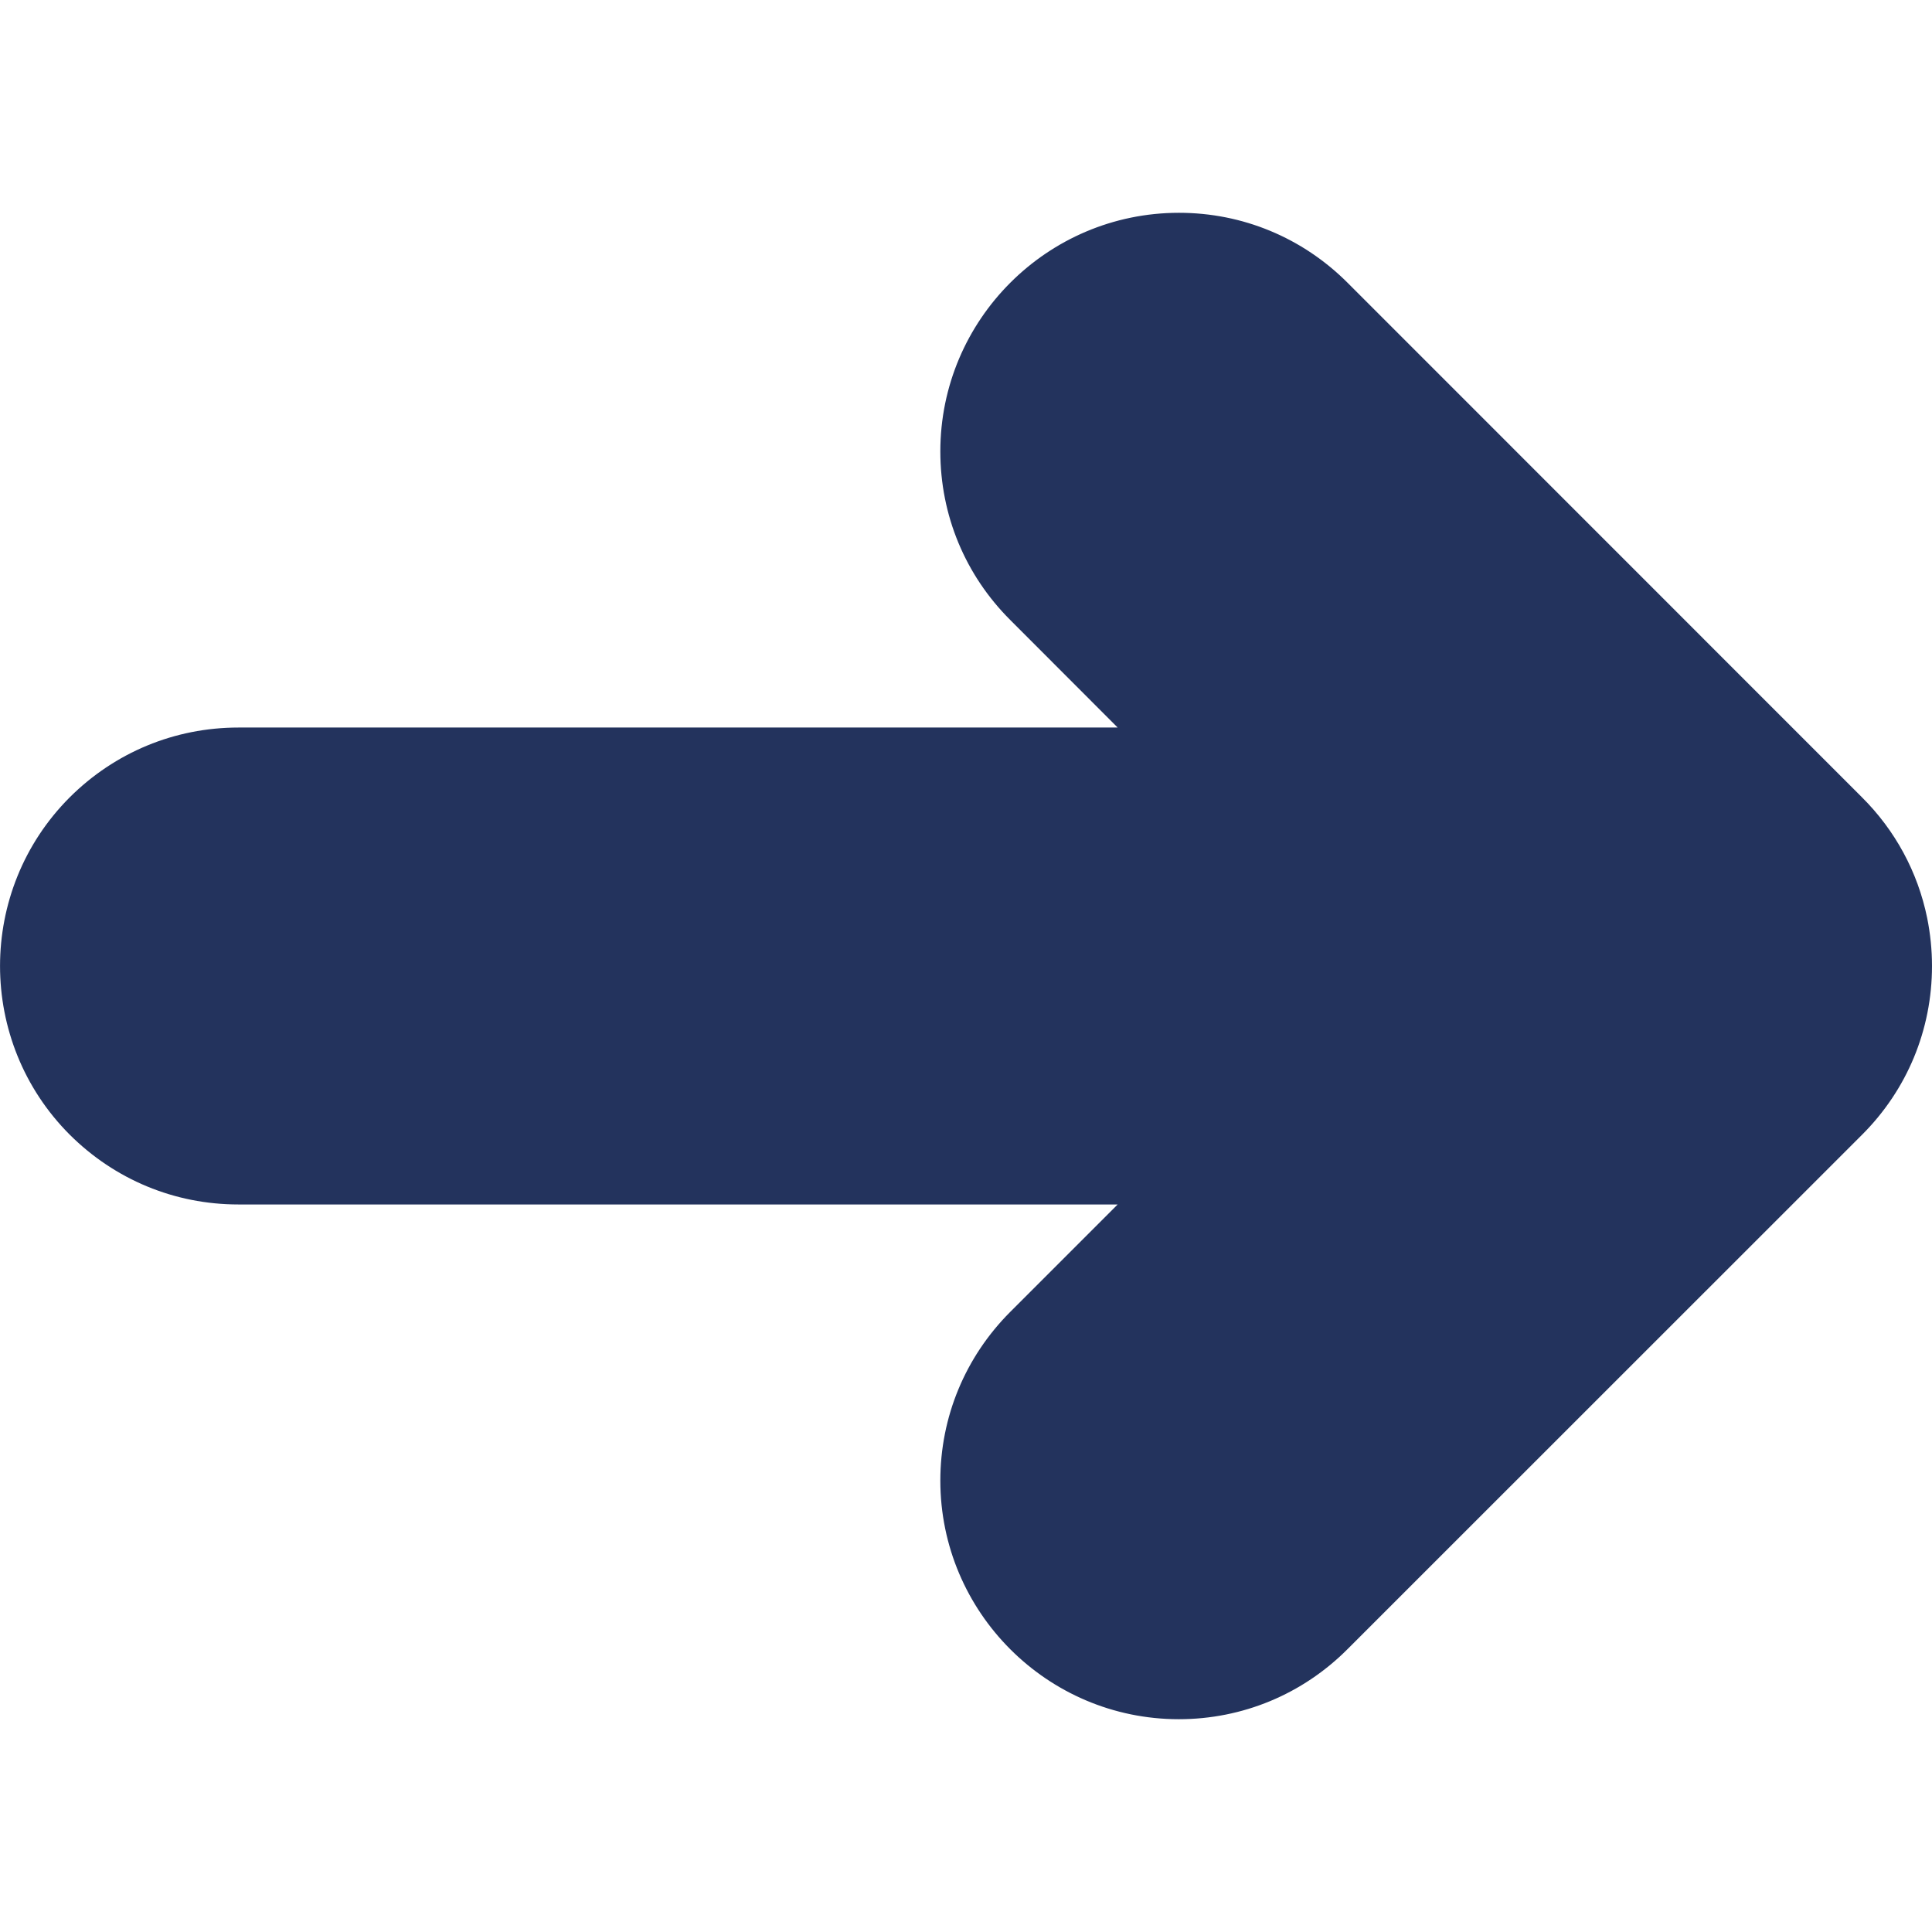
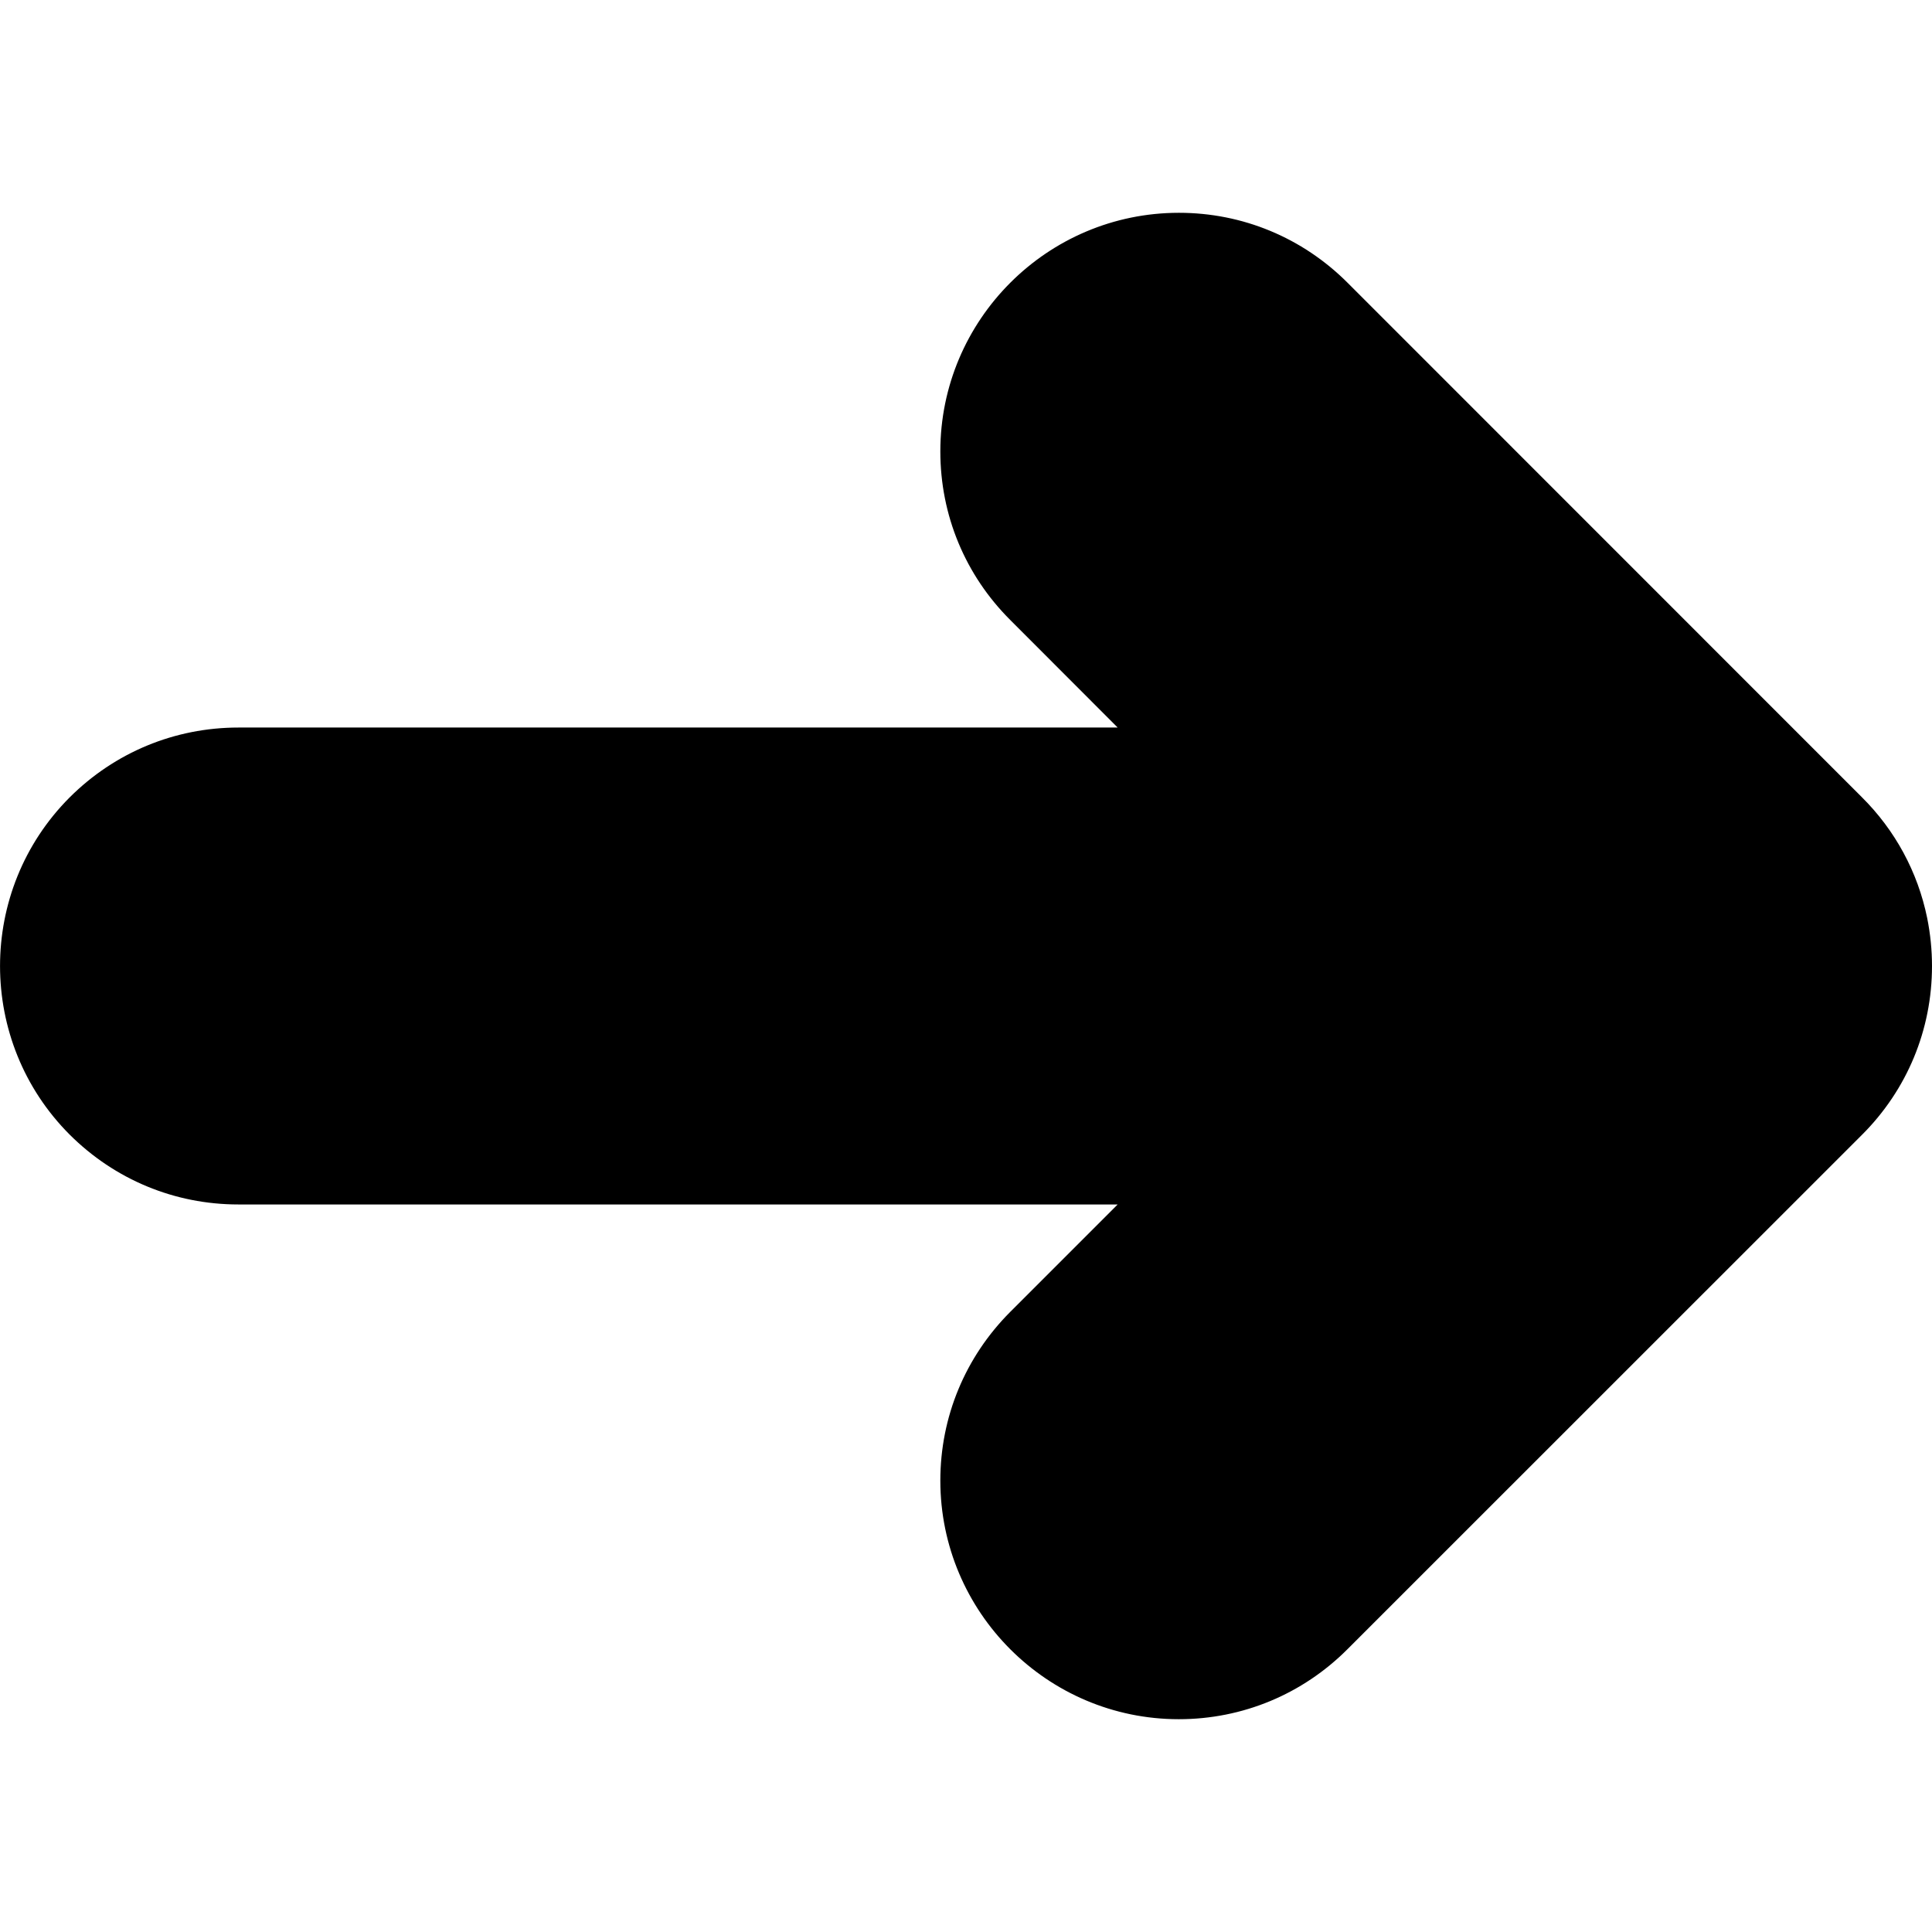
<svg xmlns="http://www.w3.org/2000/svg" width="14" height="14" viewBox="0 0 14 14">
-   <path fill="#23335d" d="M0.505 5.778C0.832 5.452 1.266 5.272 1.728 5.272L8.099 5.272L7.321 4.493C6.994 4.167 6.814 3.733 6.814 3.271C6.814 2.318 7.589 1.542 8.543 1.542C9.004 1.542 9.438 1.722 9.765 2.049L13.491 5.776C13.733 6.016 13.897 6.319 13.965 6.652C13.988 6.766 14 6.883 14 7C14 7.463 13.819 7.898 13.492 8.224L9.765 11.95C9.439 12.277 9.004 12.458 8.542 12.458C7.589 12.458 6.814 11.682 6.814 10.729C6.814 10.268 6.994 9.834 7.32 9.507L8.099 8.728H1.727C1.266 8.728 0.832 8.548 0.505 8.222C-0.168 7.548 -0.168 6.452 0.505 5.778Z" />
+   <path d="M0.505 5.778C0.832 5.452 1.266 5.272 1.728 5.272L8.099 5.272L7.321 4.493C6.994 4.167 6.814 3.733 6.814 3.271C6.814 2.318 7.589 1.542 8.543 1.542C9.004 1.542 9.438 1.722 9.765 2.049L13.491 5.776C13.733 6.016 13.897 6.319 13.965 6.652C13.988 6.766 14 6.883 14 7C14 7.463 13.819 7.898 13.492 8.224L9.765 11.95C9.439 12.277 9.004 12.458 8.542 12.458C7.589 12.458 6.814 11.682 6.814 10.729C6.814 10.268 6.994 9.834 7.32 9.507L8.099 8.728H1.727C1.266 8.728 0.832 8.548 0.505 8.222C-0.168 7.548 -0.168 6.452 0.505 5.778Z" />
</svg>
